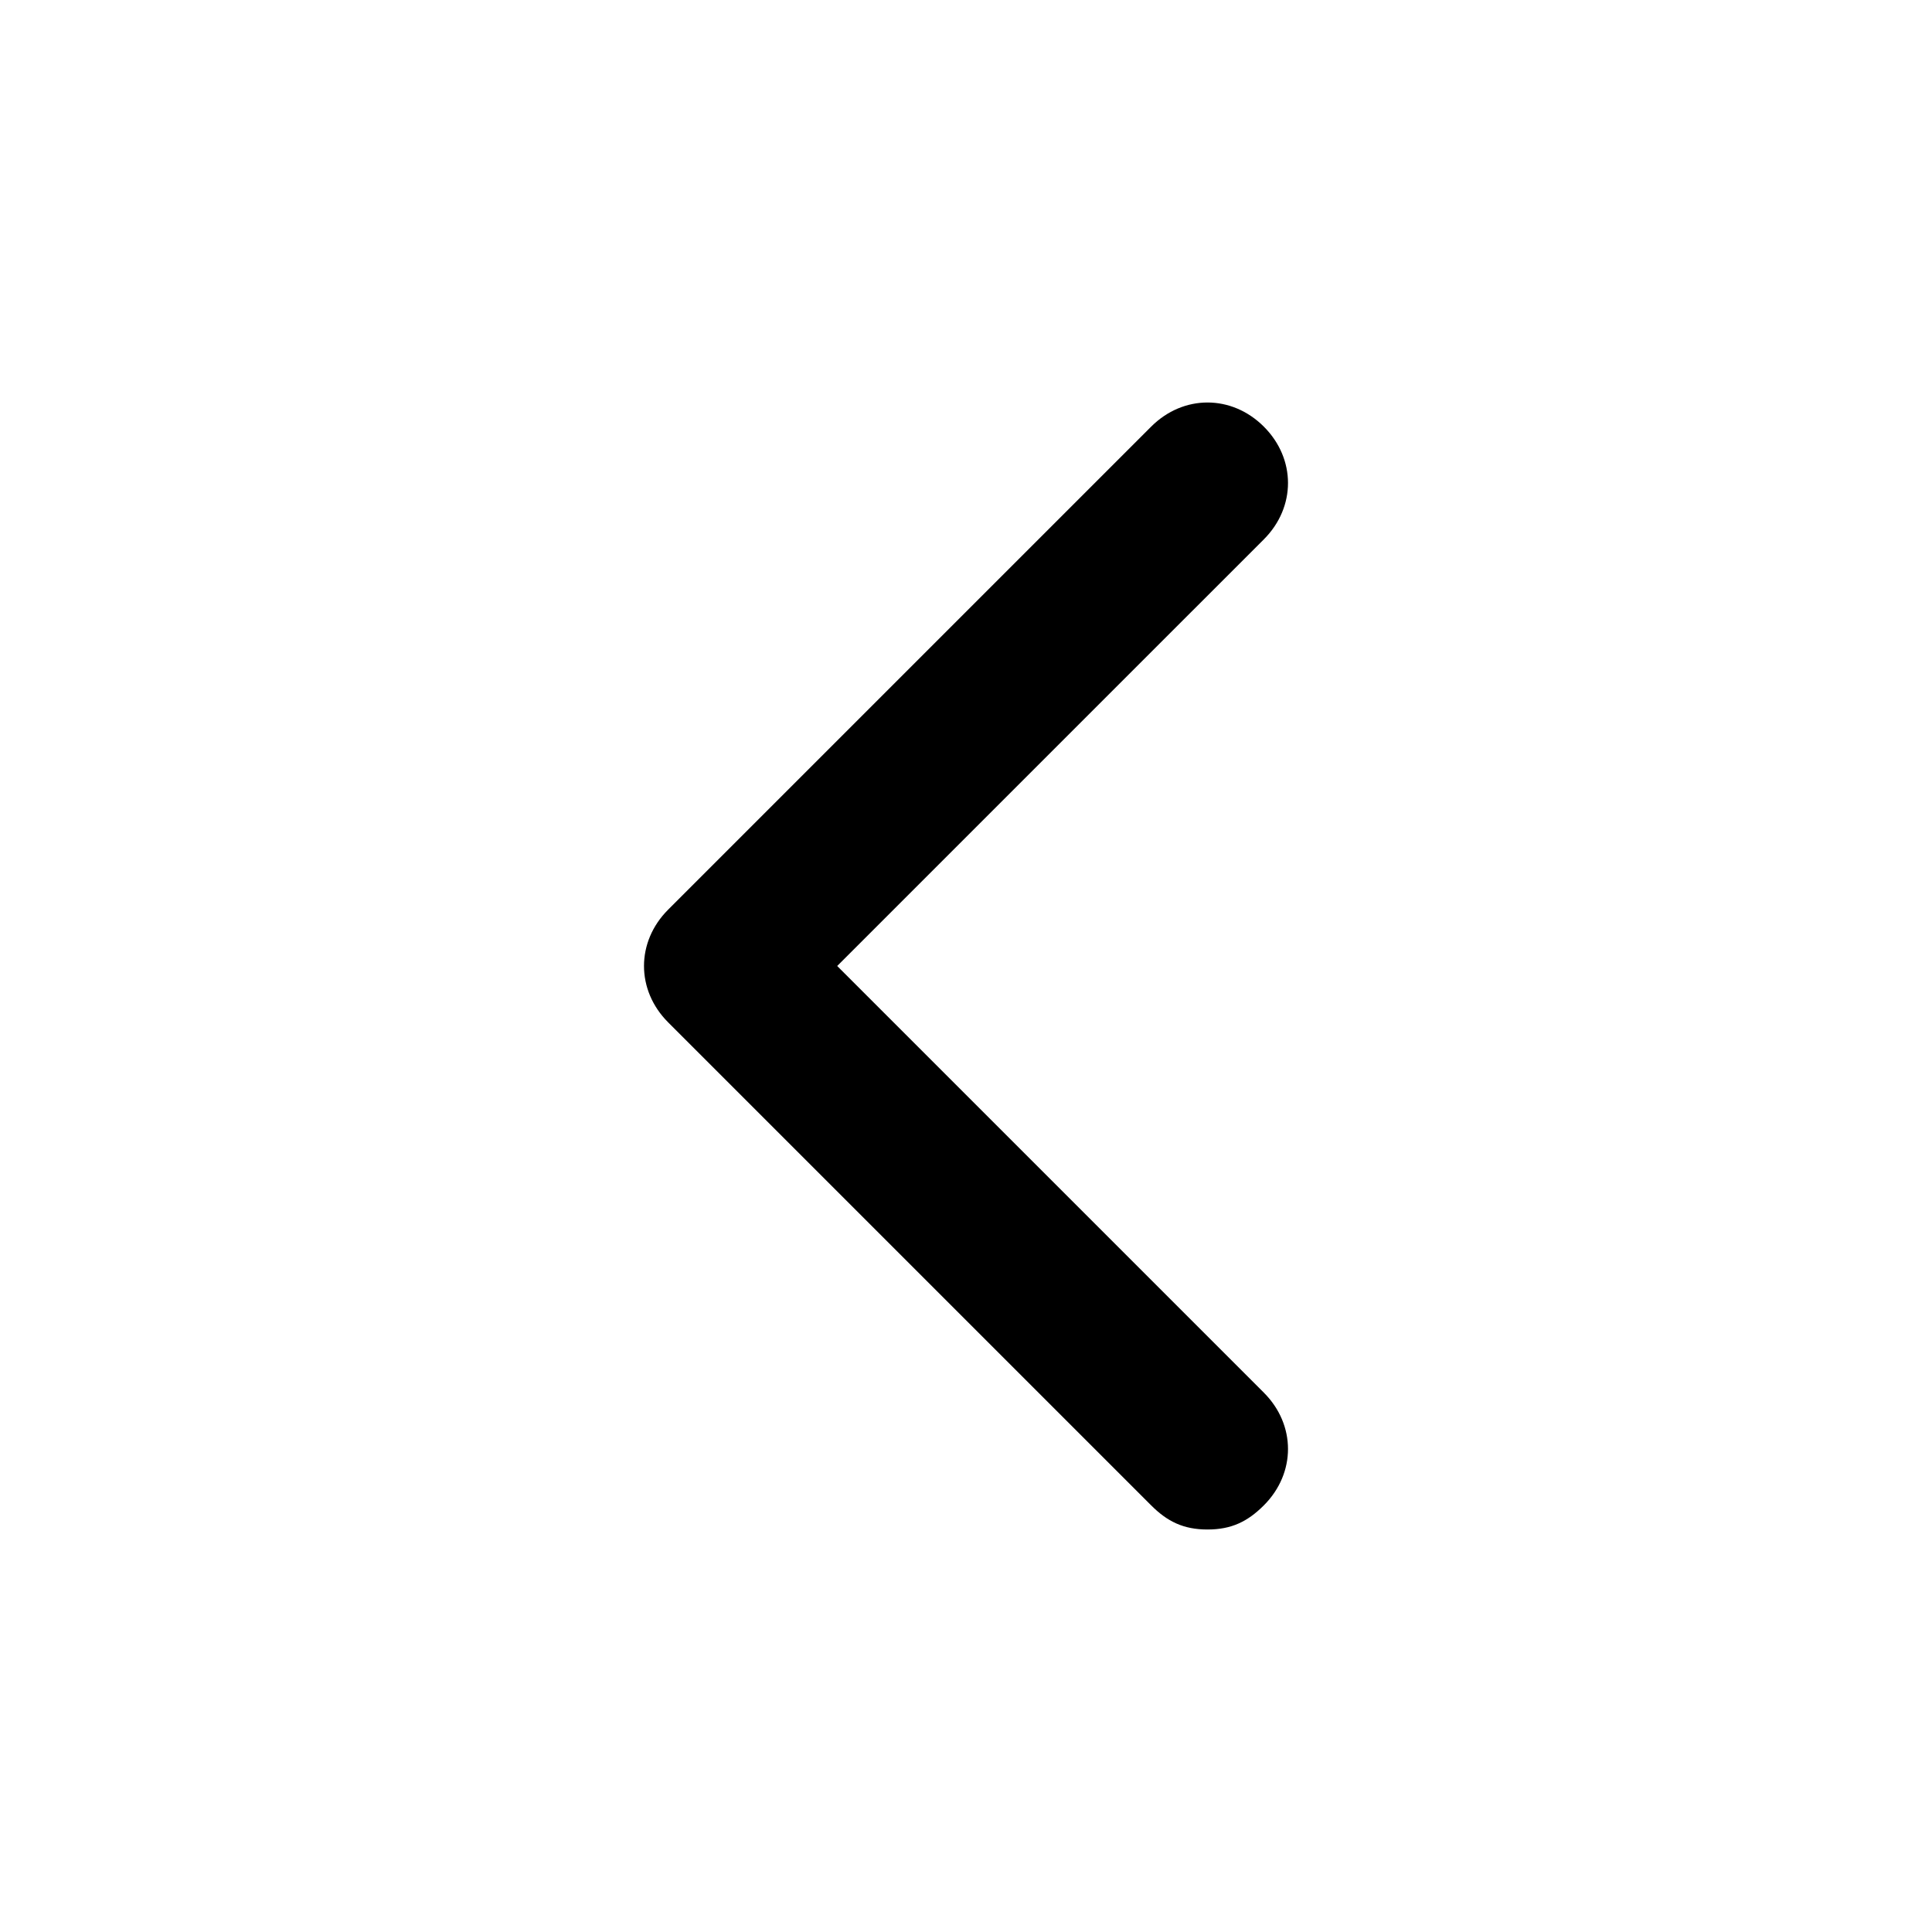
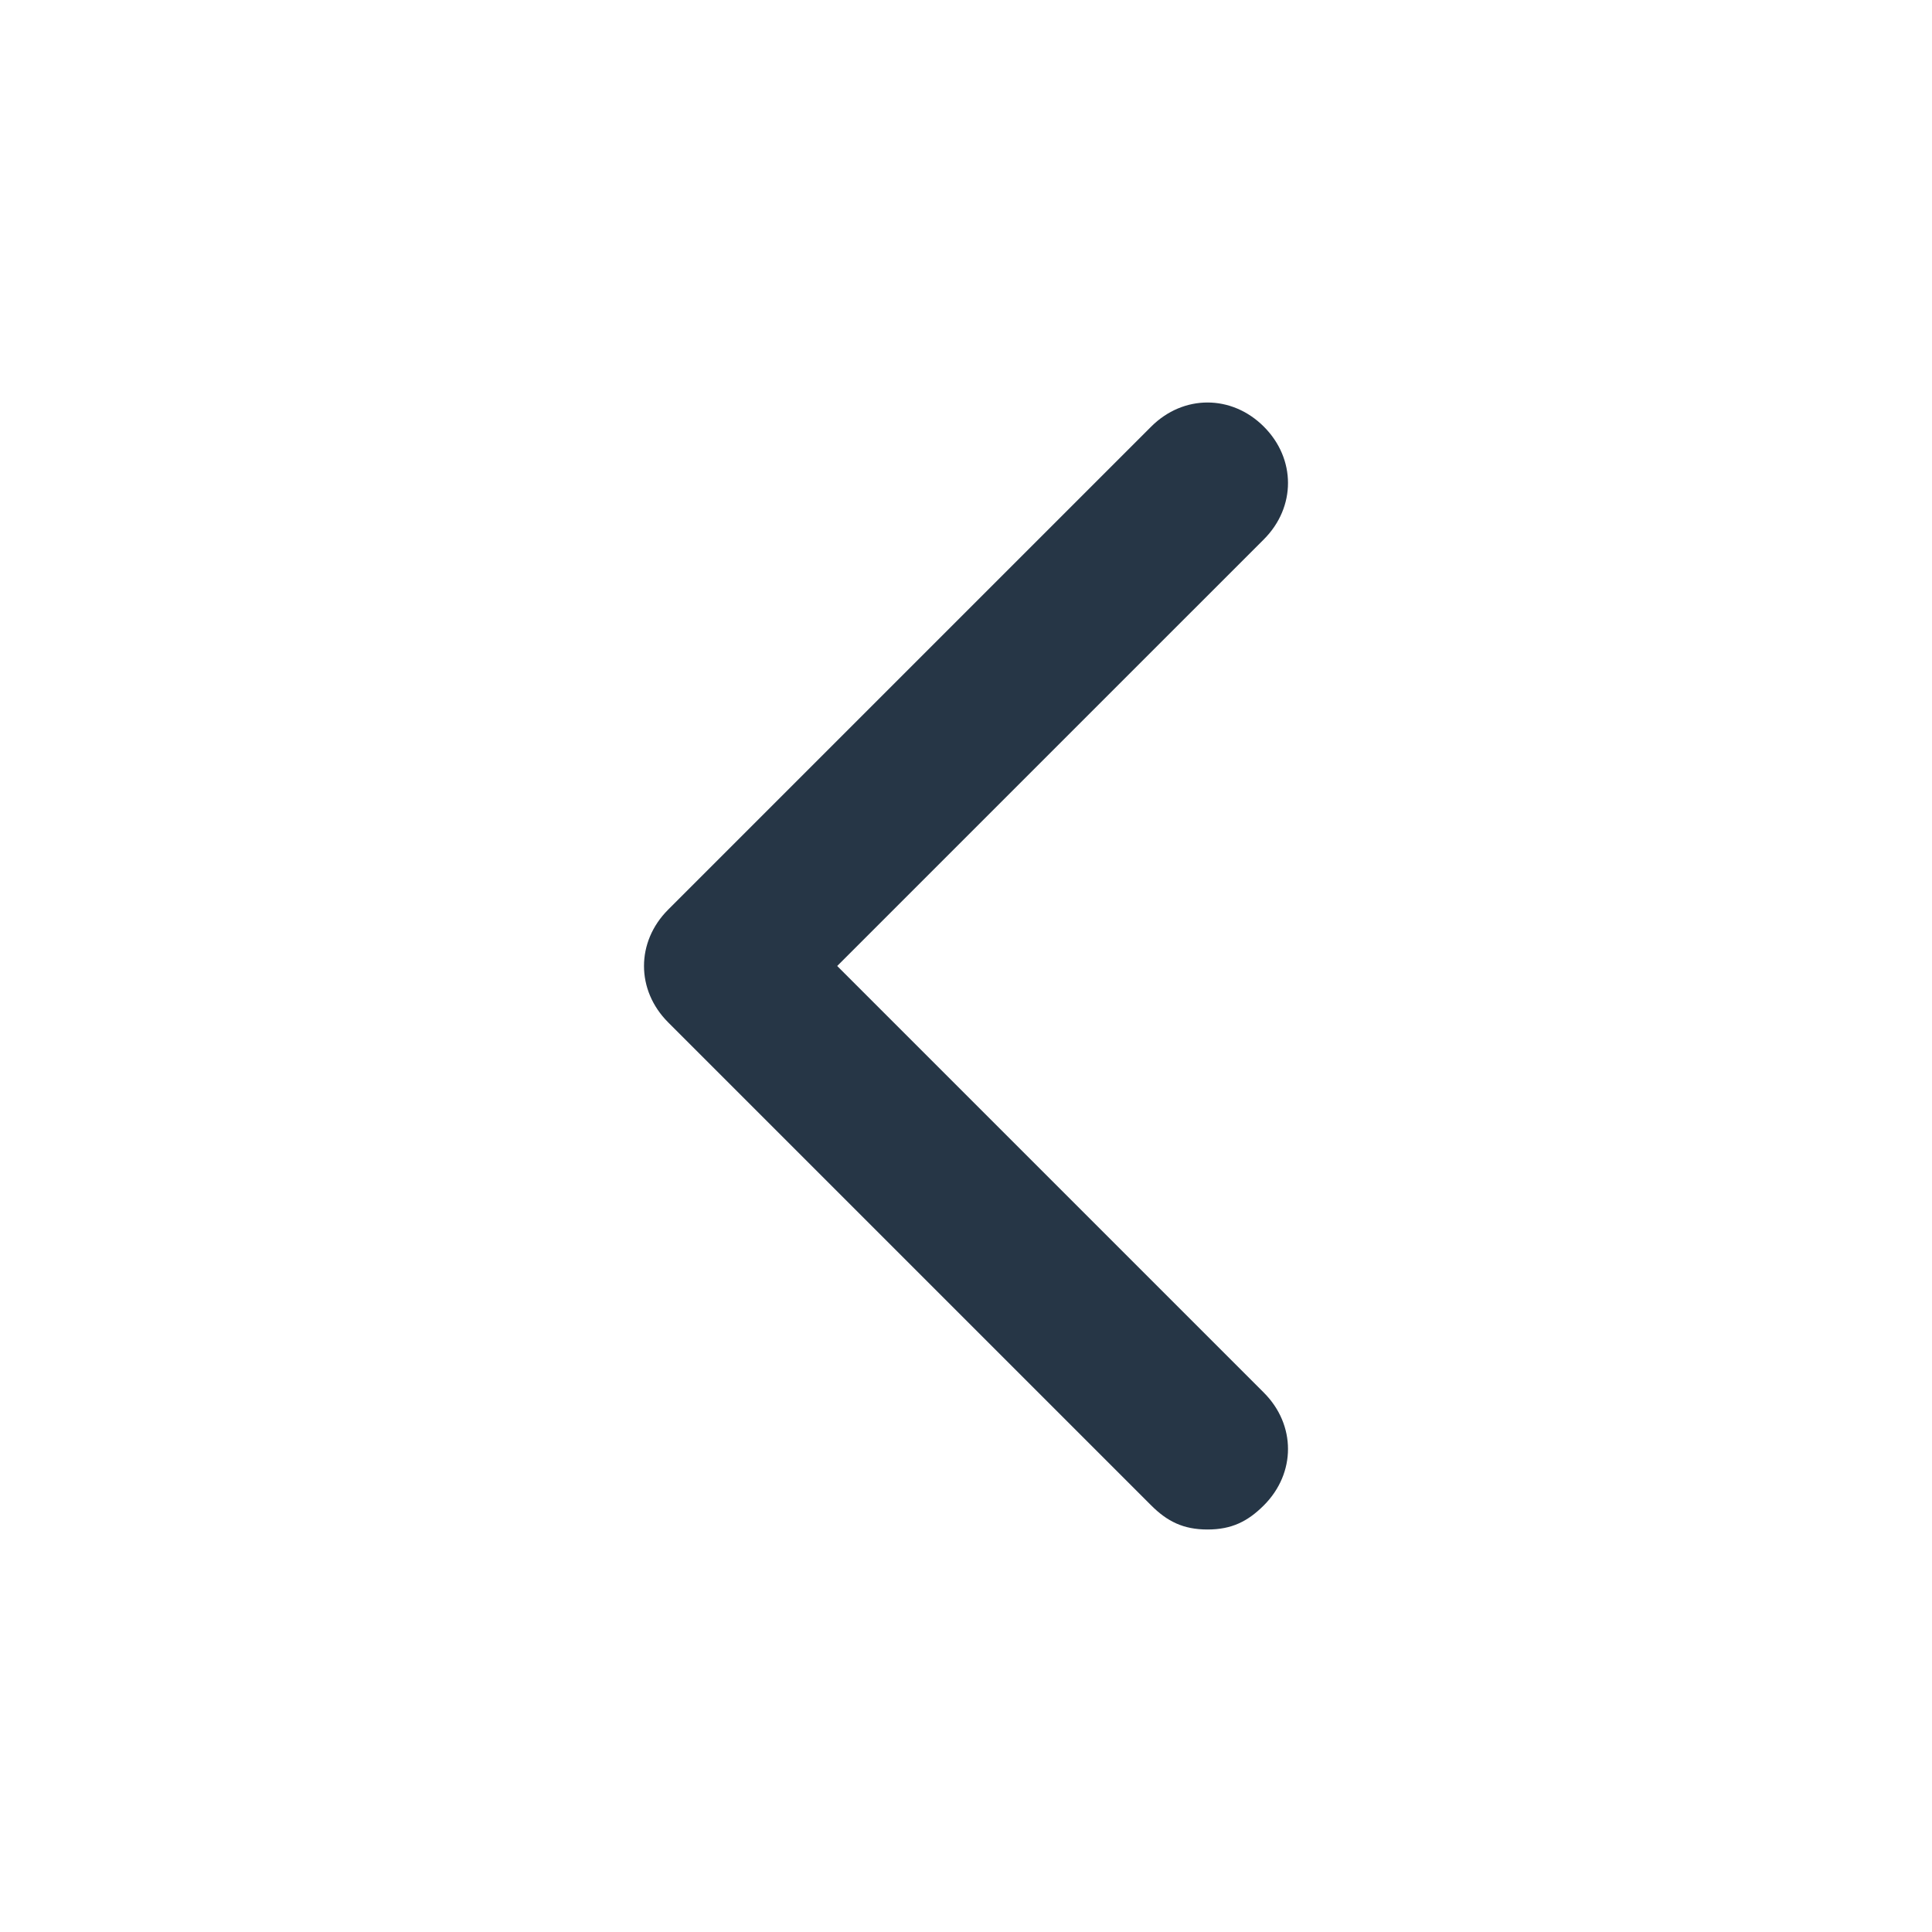
- <svg xmlns="http://www.w3.org/2000/svg" viewBox="0 0 24 24">
+ <svg xmlns="http://www.w3.org/2000/svg" viewBox="0 0 24 24" fill="#263646">
  <path d="M15 19c-.3 0-.5-.1-.7-.3l-6-6c-.4-.4-.4-1 0-1.4l6-6c.4-.4 1-.4 1.4 0s.4 1 0 1.4L10.4 12l5.3 5.3c.4.4.4 1 0 1.4-.2.2-.4.3-.7.3z" />
</svg>
